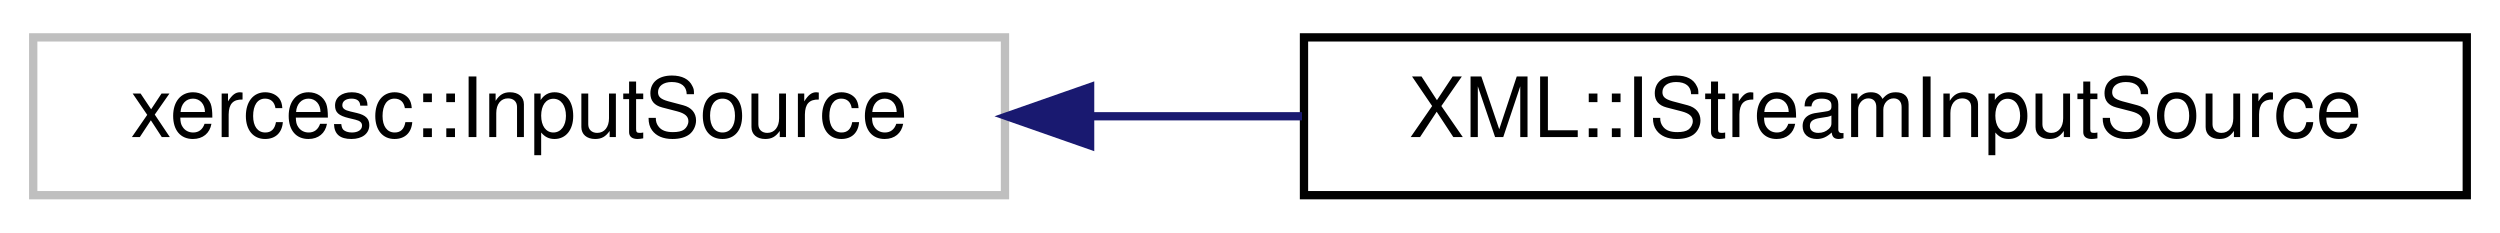
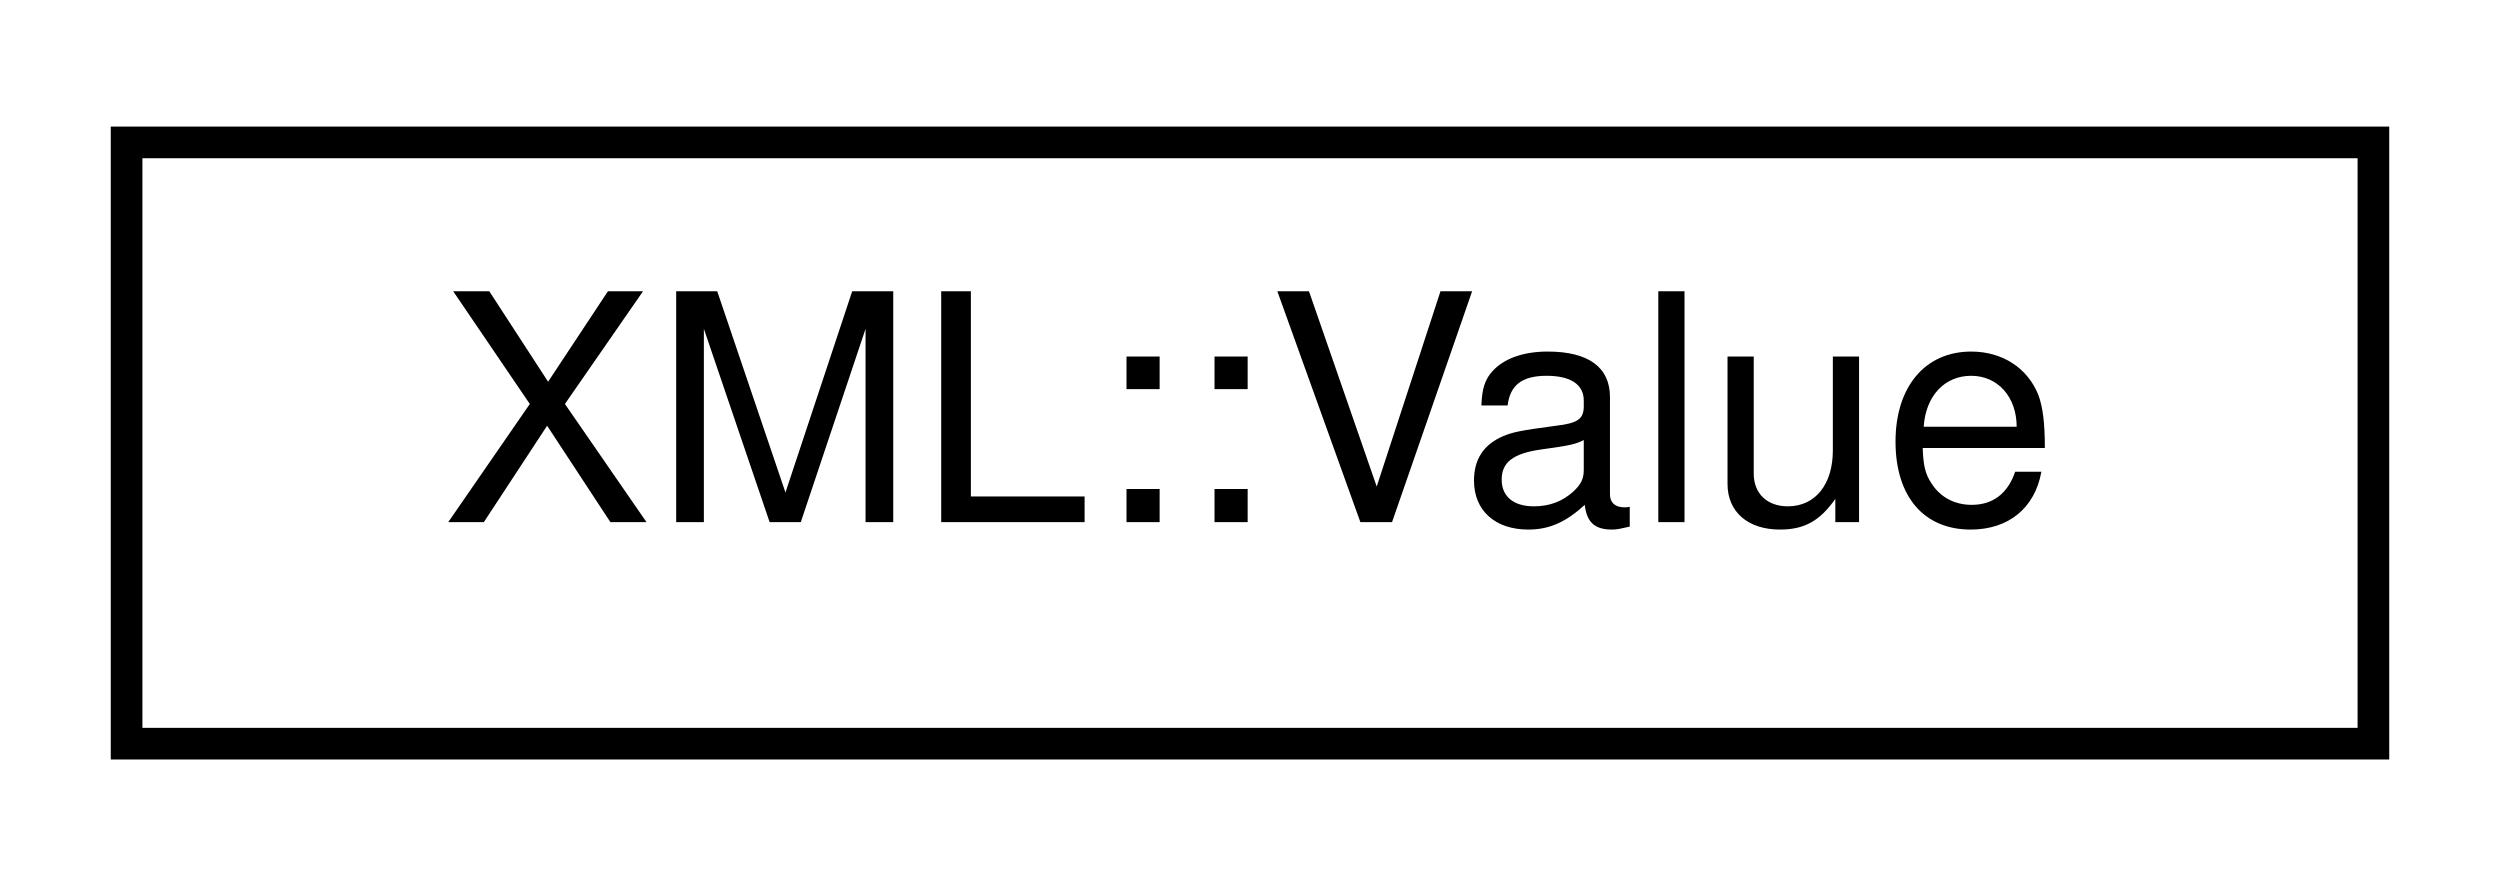
- <svg xmlns="http://www.w3.org/2000/svg" xmlns:xlink="http://www.w3.org/1999/xlink" width="301pt" height="28pt" viewBox="0.00 0.00 301.00 28.00">
+ <svg xmlns="http://www.w3.org/2000/svg" xmlns:xlink="http://www.w3.org/1999/xlink" width="79pt" height="28pt" viewBox="0.00 0.00 79.00 28.00">
  <g id="graph0" class="graph" transform="scale(1 1) rotate(0) translate(4 24)">
    <g id="node1" class="node">
      <g id="a_node1">
-         <a xlink:title=" ">
-           <polygon fill="none" stroke="#bfbfbf" points="0,-0.5 0,-19.5 117,-19.5 117,-0.5 0,-0.5" />
-           <text text-anchor="middle" x="58.5" y="-7.5" font-family="Helvetica,sans-Serif" font-size="10.00">xercesc::InputSource</text>
+         <a xlink:href="structXML_1_1Value.html" target="_top" xlink:title=" ">
+           <polygon fill="none" stroke="black" points="0,-0.5 0,-19.5 71,-19.5 71,-0.5 0,-0.5" />
+           <text text-anchor="middle" x="35.5" y="-7.5" font-family="Helvetica,sans-Serif" font-size="10.00">XML::Value</text>
        </a>
      </g>
    </g>
-     <g id="node2" class="node">
-       <g id="a_node2">
-         <a xlink:href="classXML_1_1IStreamInputSource.html" target="_top" xlink:title=" ">
-           <polygon fill="none" stroke="black" points="153,-0.5 153,-19.5 293,-19.5 293,-0.5 153,-0.5" />
-           <text text-anchor="middle" x="223" y="-7.5" font-family="Helvetica,sans-Serif" font-size="10.00">XML::IStreamInputSource</text>
-         </a>
-       </g>
-     </g>
-     <g id="edge1" class="edge">
-       <path fill="none" stroke="midnightblue" d="M127.36,-10C135.76,-10 144.34,-10 152.76,-10" />
-       <polygon fill="midnightblue" stroke="midnightblue" points="127.25,-6.5 117.25,-10 127.25,-13.5 127.25,-6.5" />
-     </g>
  </g>
</svg>
